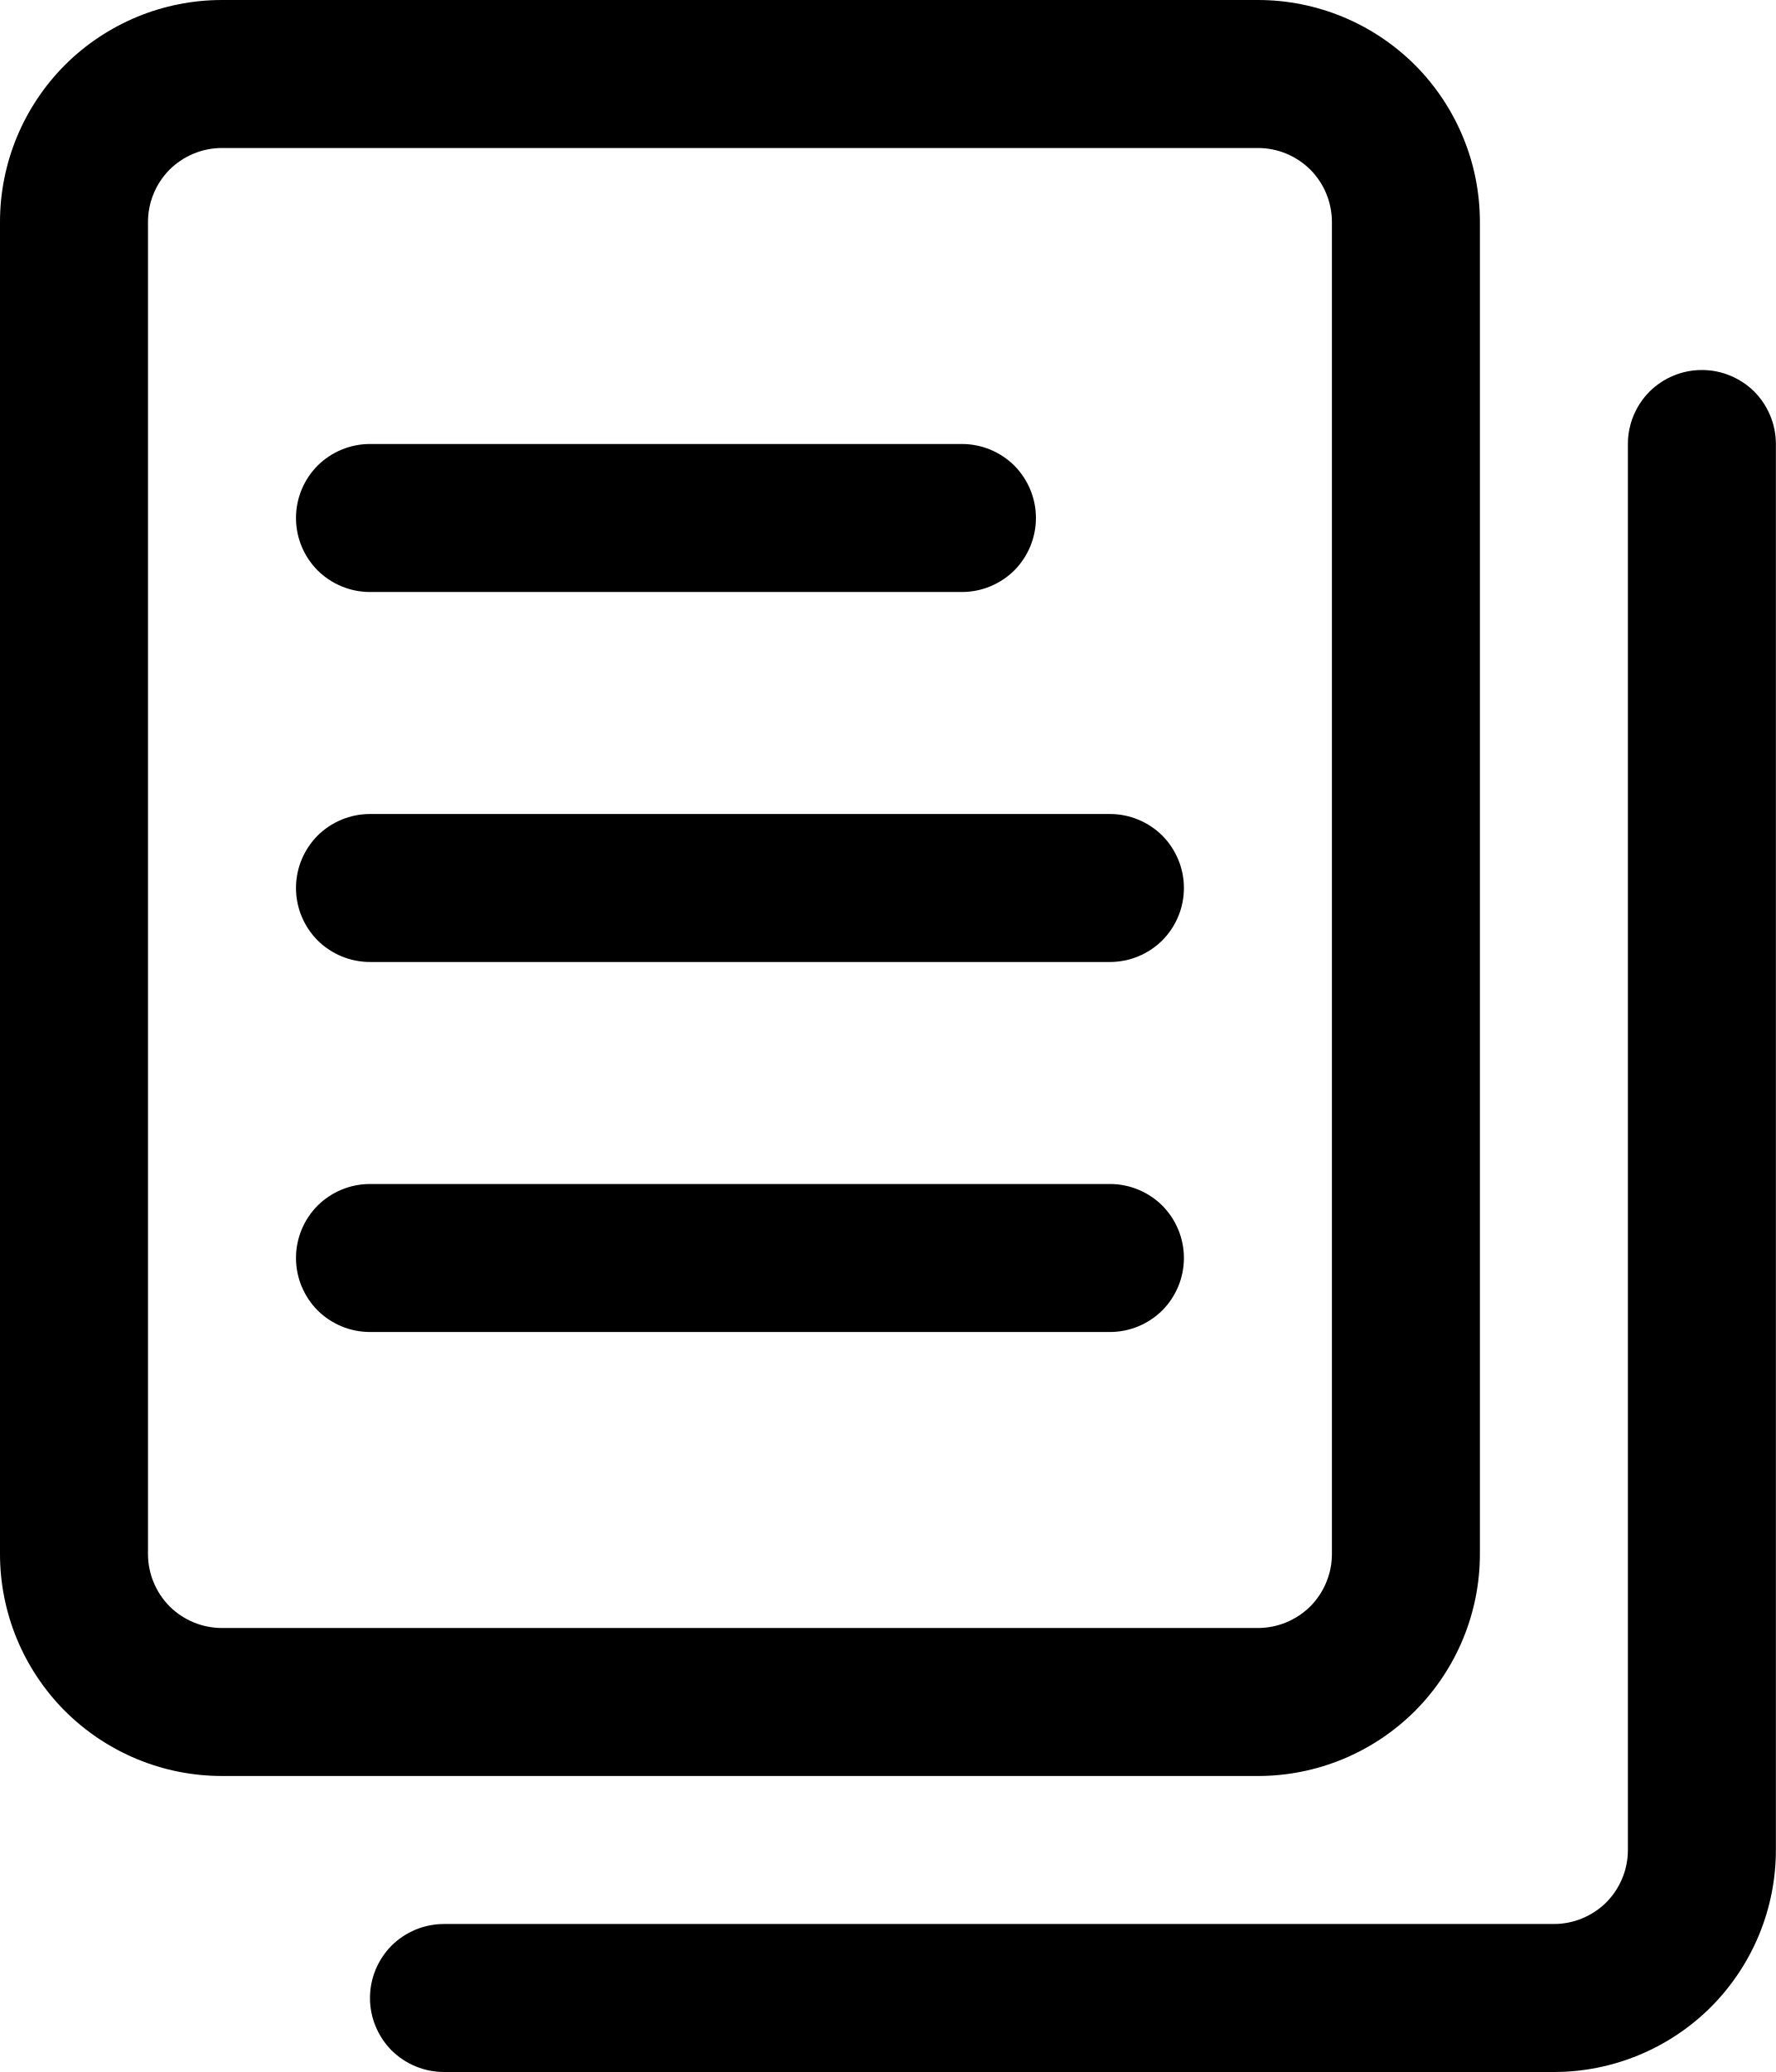
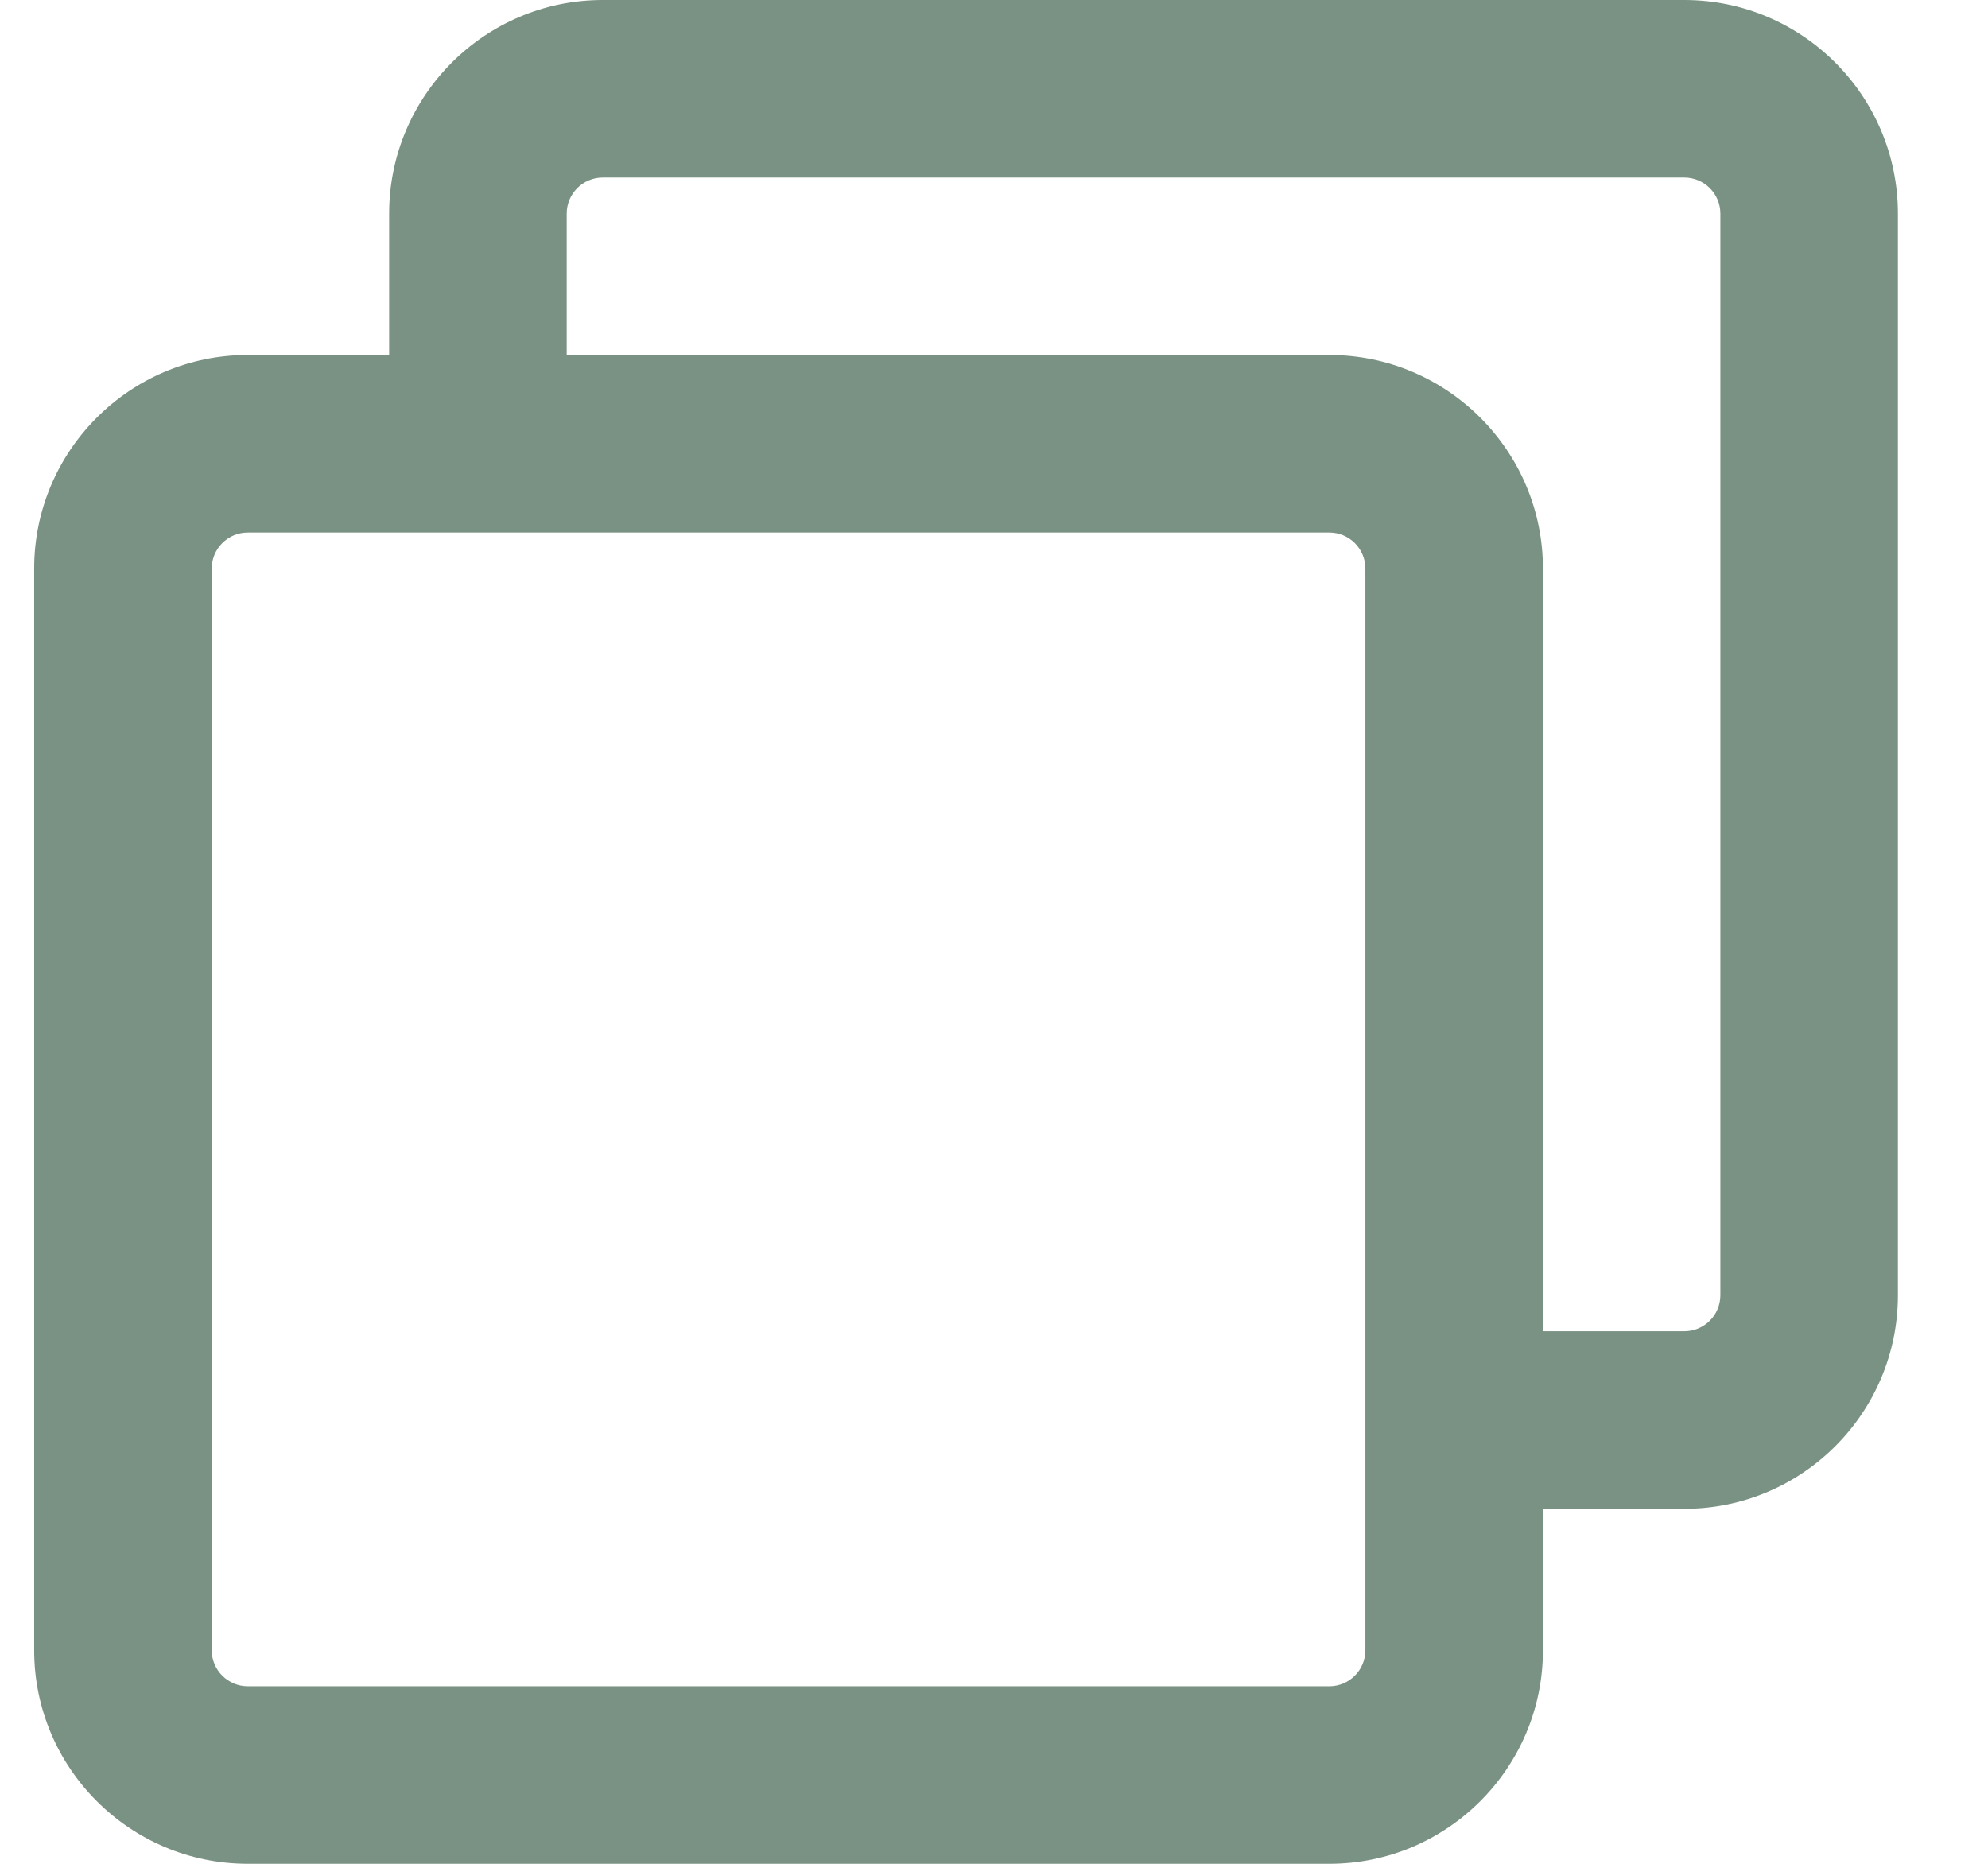
- <svg xmlns="http://www.w3.org/2000/svg" width="12" height="14" viewBox="0 0 12 14" fill="current">
-   <path d="M8.5 12H1.5C1.102 12 0.721 11.842 0.439 11.561C0.158 11.279 0 10.898 0 10.5V1.5C0 1.102 0.158 0.721 0.439 0.439C0.721 0.158 1.102 0 1.5 0H8.5C8.898 0 9.279 0.158 9.561 0.439C9.842 0.721 10 1.102 10 1.5V10.5C10 10.898 9.842 11.279 9.561 11.561C9.279 11.842 8.898 12 8.5 12ZM1.5 1C1.367 1 1.24 1.053 1.146 1.146C1.053 1.24 1 1.367 1 1.5V10.5C1 10.633 1.053 10.76 1.146 10.854C1.24 10.947 1.367 11 1.5 11H8.5C8.633 11 8.76 10.947 8.854 10.854C8.947 10.76 9 10.633 9 10.5V1.5C9 1.367 8.947 1.24 8.854 1.146C8.76 1.053 8.633 1 8.5 1H1.5ZM10.5 14H3C2.867 14 2.74 13.947 2.646 13.854C2.553 13.76 2.5 13.633 2.5 13.5C2.5 13.367 2.553 13.24 2.646 13.146C2.74 13.053 2.867 13 3 13H10.5C10.633 13 10.76 12.947 10.854 12.854C10.947 12.76 11 12.633 11 12.5V3C11 2.867 11.053 2.74 11.146 2.646C11.24 2.553 11.367 2.5 11.5 2.5C11.633 2.5 11.76 2.553 11.854 2.646C11.947 2.74 12 2.867 12 3V12.5C12 12.898 11.842 13.279 11.561 13.561C11.279 13.842 10.898 14 10.5 14ZM6.5 4H2.5C2.367 4 2.24 3.947 2.146 3.854C2.053 3.76 2 3.633 2 3.5C2 3.367 2.053 3.24 2.146 3.146C2.24 3.053 2.367 3 2.5 3H6.5C6.633 3 6.76 3.053 6.854 3.146C6.947 3.24 7 3.367 7 3.5C7 3.633 6.947 3.76 6.854 3.854C6.76 3.947 6.633 4 6.5 4ZM7.5 6.5H2.5C2.367 6.5 2.24 6.447 2.146 6.354C2.053 6.26 2 6.133 2 6C2 5.867 2.053 5.74 2.146 5.646C2.24 5.553 2.367 5.5 2.5 5.5H7.5C7.633 5.5 7.76 5.553 7.854 5.646C7.947 5.74 8 5.867 8 6C8 6.133 7.947 6.26 7.854 6.354C7.76 6.447 7.633 6.5 7.5 6.5ZM7.5 9H2.5C2.367 9 2.24 8.947 2.146 8.854C2.053 8.76 2 8.633 2 8.5C2 8.367 2.053 8.24 2.146 8.146C2.24 8.053 2.367 8 2.5 8H7.5C7.633 8 7.76 8.053 7.854 8.146C7.947 8.24 8 8.367 8 8.5C8 8.633 7.947 8.76 7.854 8.854C7.76 8.947 7.633 9 7.5 9Z" />
+ <svg xmlns="http://www.w3.org/2000/svg" width="16" height="15" viewBox="0 0 16 15" fill="none">
+   <path fill-rule="evenodd" clip-rule="evenodd" d="M12.418 12.143H13.556C14.504 12.143 15.275 11.372 15.275 10.424V1.719C15.275 0.771 14.504 0 13.556 0H4.851C3.903 0 3.132 0.771 3.132 1.719V2.857H1.994C1.046 2.857 0.275 3.628 0.275 4.576V13.281C0.275 14.229 1.046 15 1.994 15H10.699C11.646 15 12.418 14.229 12.418 13.281V12.143ZM12.418 10.714H13.556C13.716 10.714 13.846 10.584 13.846 10.424V1.719C13.846 1.559 13.716 1.429 13.556 1.429H4.851C4.691 1.429 4.561 1.559 4.561 1.719V2.857H10.699C11.646 2.857 12.418 3.628 12.418 4.576V10.714ZM1.704 4.576C1.704 4.416 1.834 4.286 1.994 4.286H10.699C10.859 4.286 10.989 4.416 10.989 4.576V13.281C10.989 13.441 10.859 13.571 10.699 13.571H1.994C1.834 13.571 1.704 13.441 1.704 13.281V4.576Z" fill="#7A9283" />
</svg>
